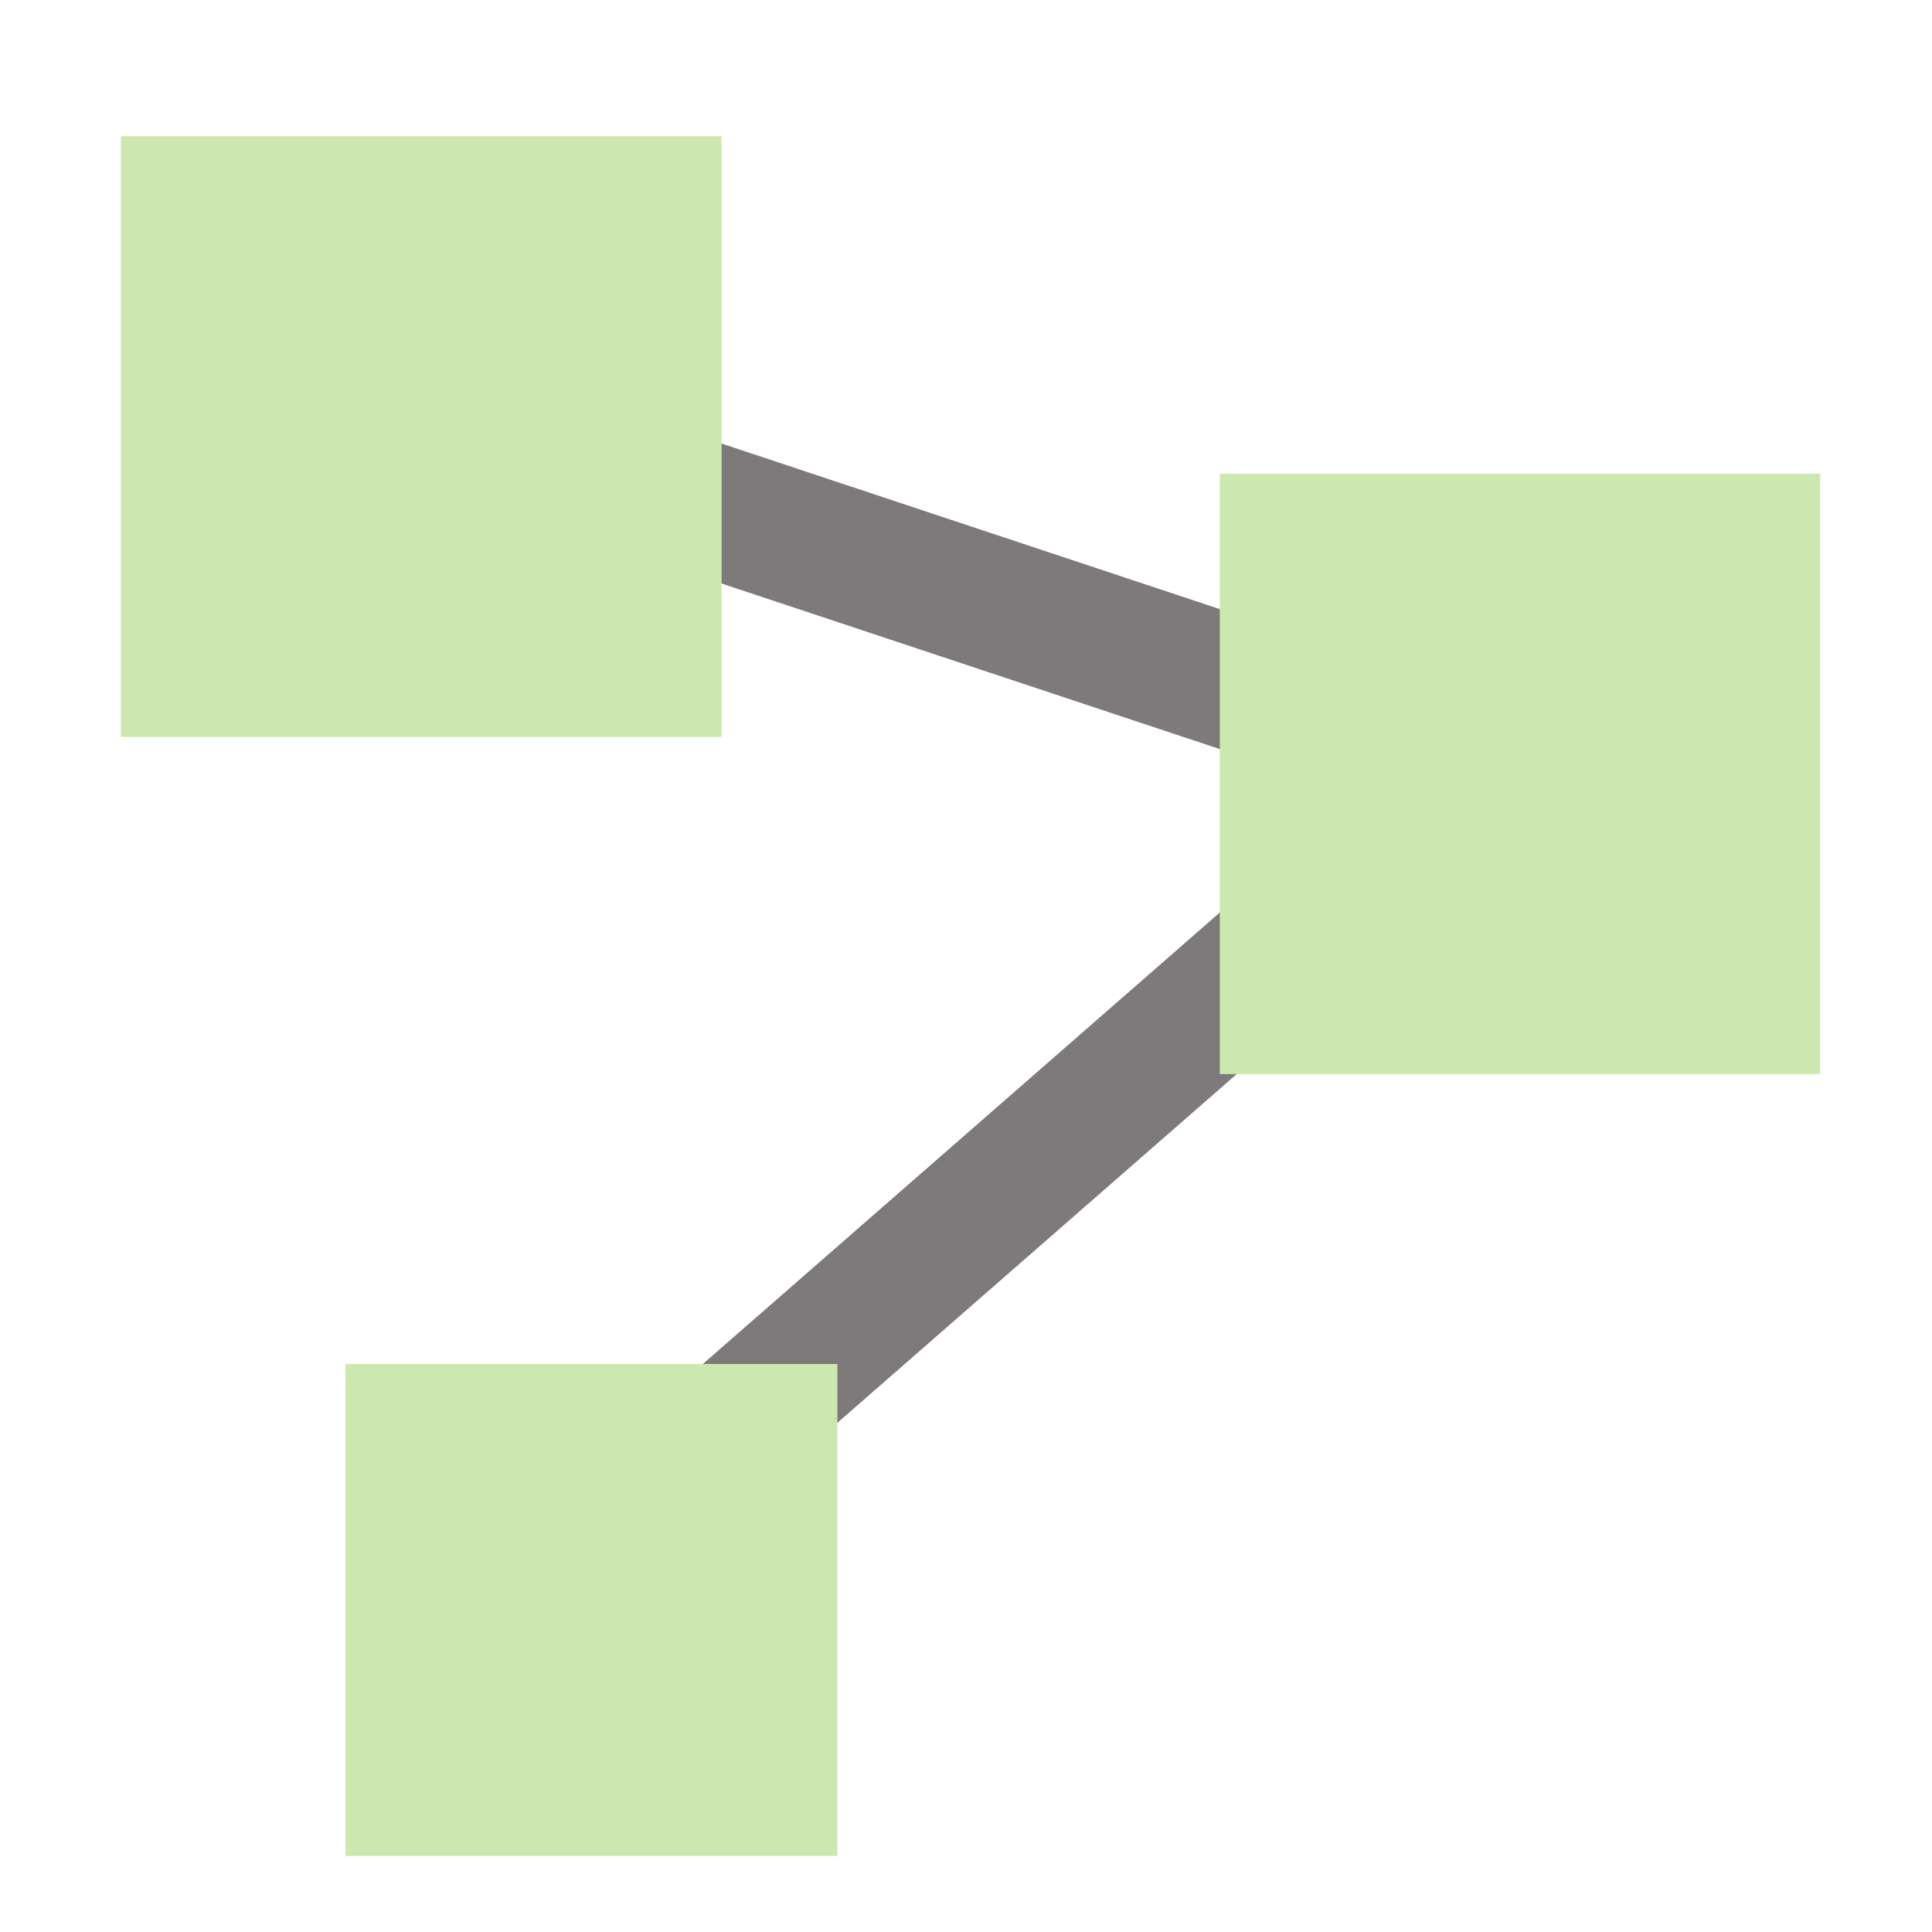
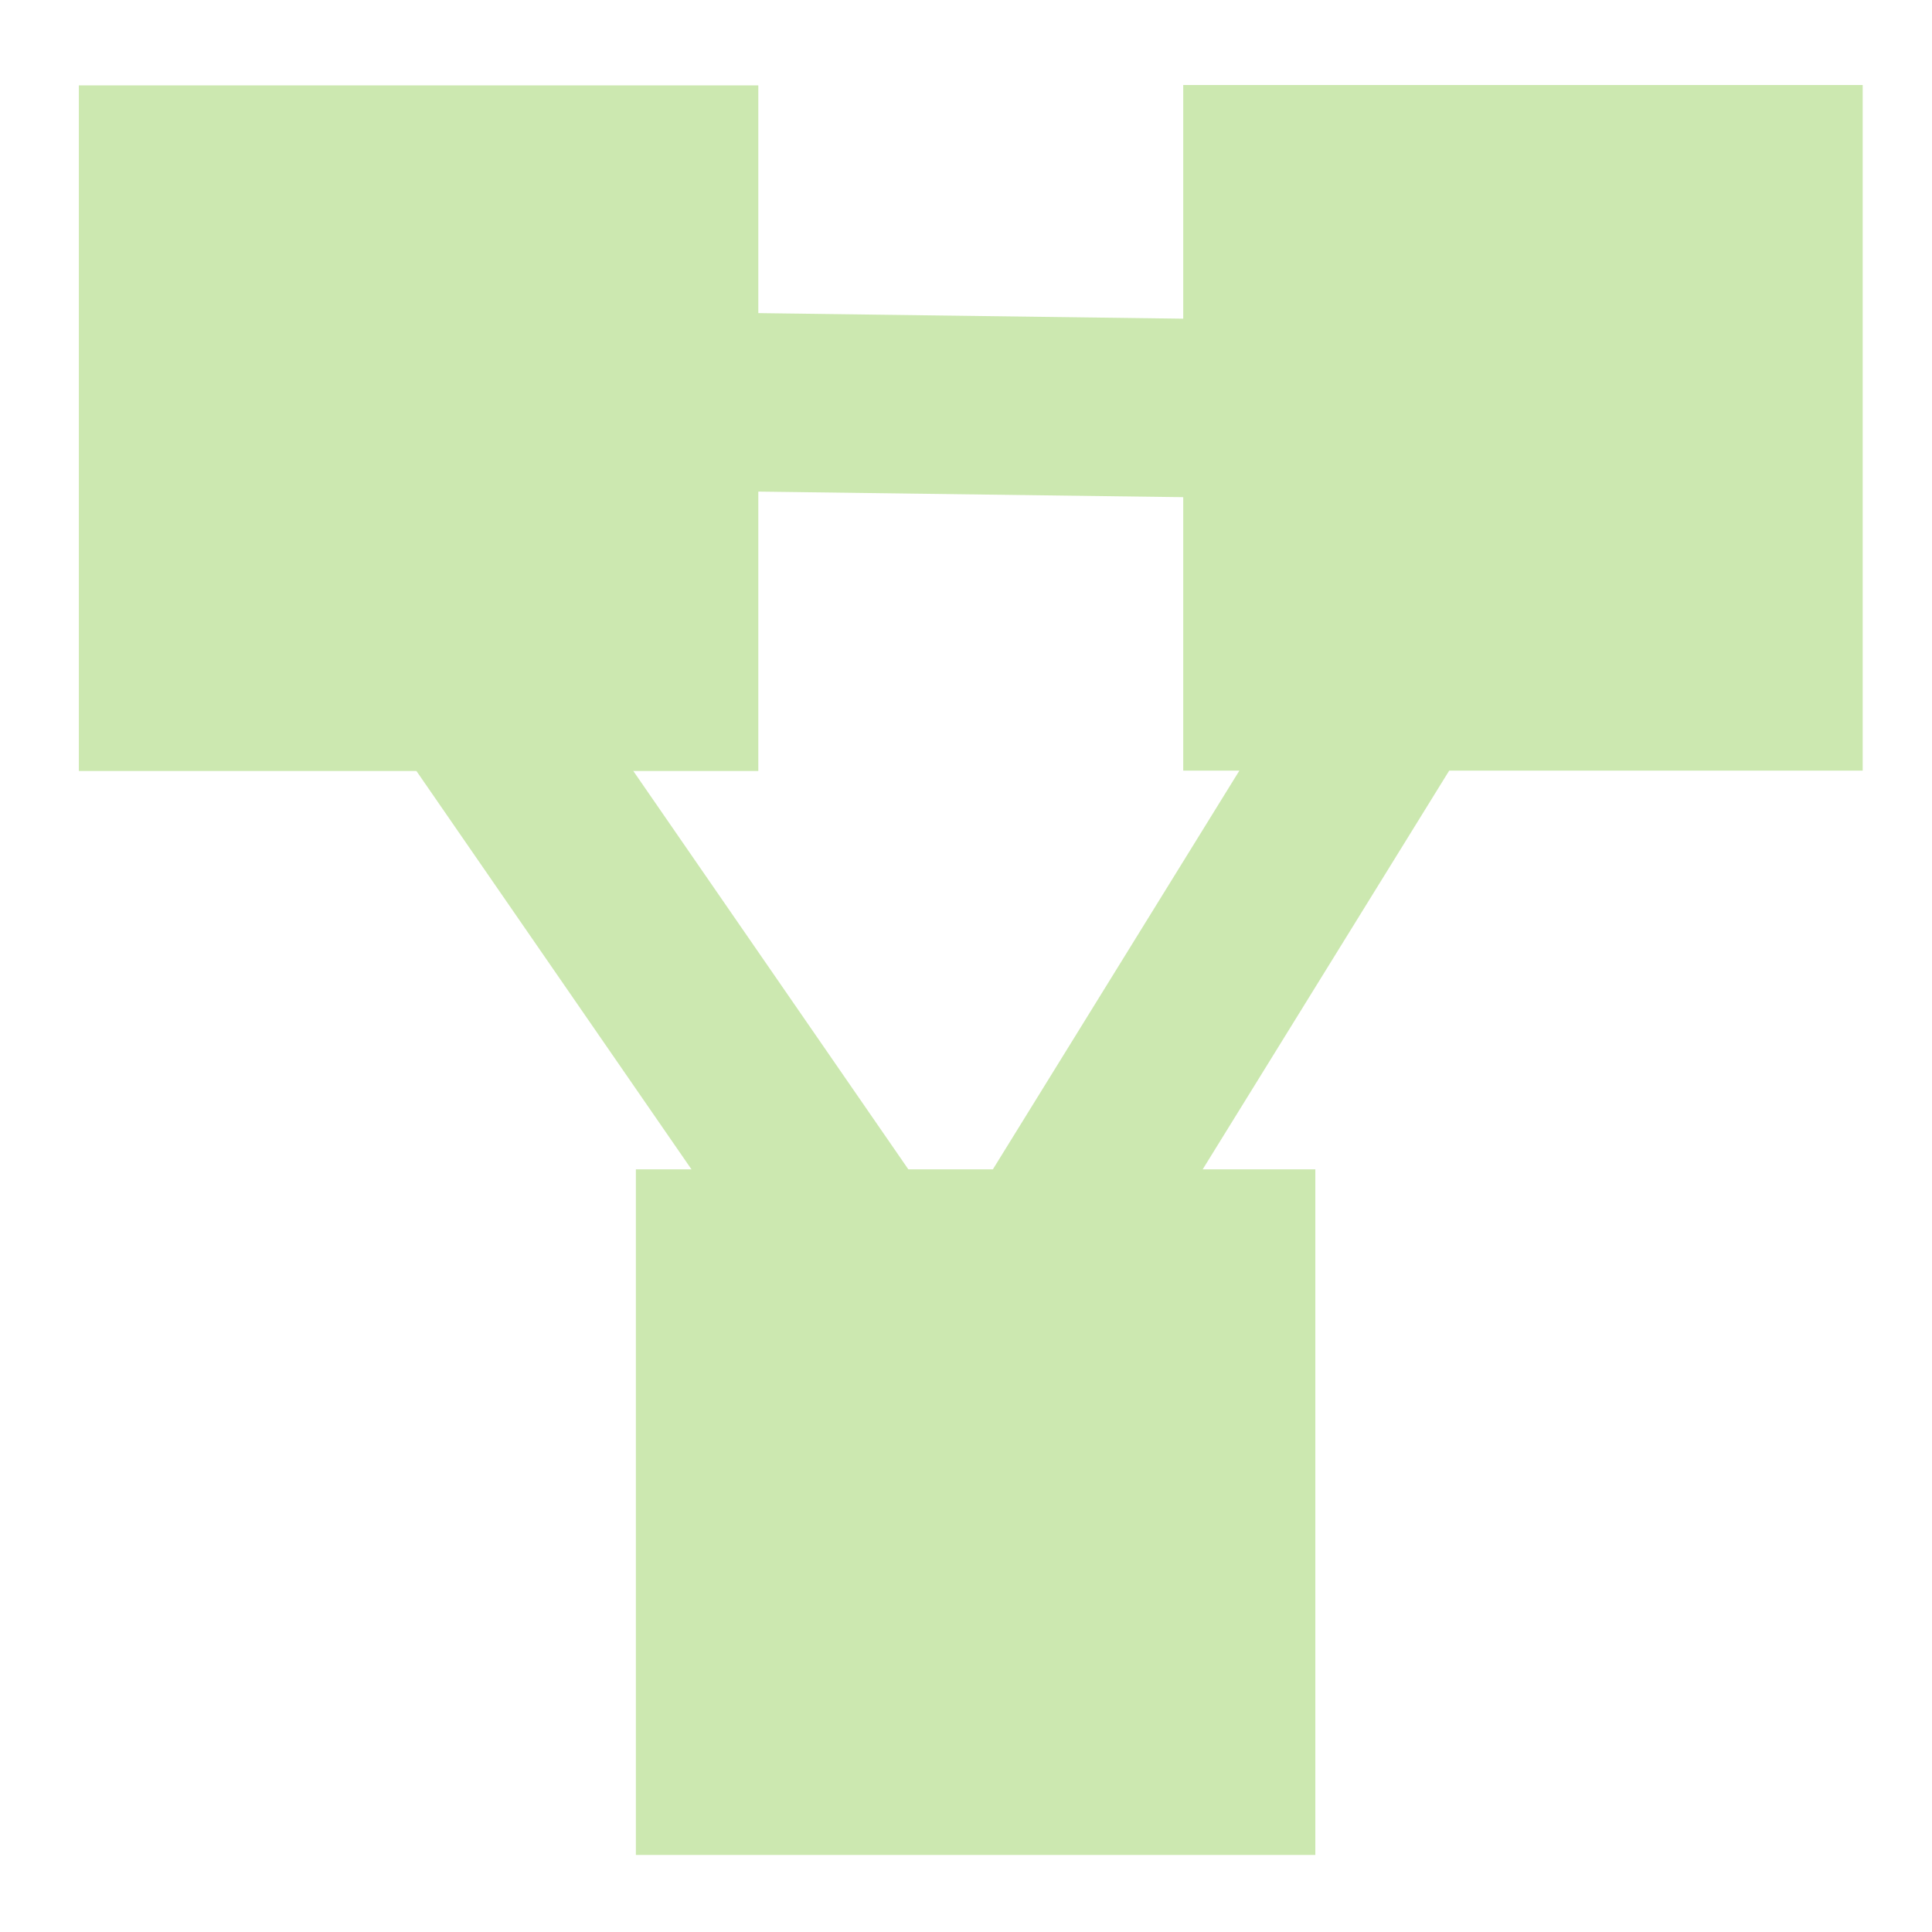
<svg xmlns="http://www.w3.org/2000/svg" width="16" height="16" viewBox="0 0 16 16" version="1.1" id="svg400">
  <defs id="defs397" />
  <g id="layer1">
-     <path style="fill:none;fill-opacity:1;stroke:#7e7a7c;stroke-width:1.1;stroke-dasharray:none;stroke-opacity:1;stroke-linejoin:round" d="M 3.34,3.377 12.311,6.358 5.167,12.597" id="path4664" />
-     <rect style="fill:#cce8b0;fill-opacity:1;stroke:none;stroke-width:0;stroke-dasharray:none;stroke-opacity:1" id="rect1498" width="4.975" height="4.975" x="1.001" y="1.128" />
-     <rect style="fill:#cce8b0;fill-opacity:1;stroke:none;stroke-width:0;stroke-dasharray:none;stroke-opacity:1" id="rect1498-5" width="4.972" height="4.972" x="10.102" y="3.923" />
-     <rect style="fill:#cce8b0;fill-opacity:1;stroke:none;stroke-width:0;stroke-dasharray:none;stroke-opacity:1" id="rect1498-5-3" width="4.074" height="4.074" x="2.861" y="11.296" />
+     <path style="fill:none;fill-opacity:1;stroke:#cce8b0;stroke-width:1.478;stroke-linejoin:round;stroke-dasharray:none;stroke-opacity:1" d="M 2.218,3.302 7.926,11.569 12.964,3.42 2.225,3.279" id="path4664" />
+     <rect style="fill:#cce8b0;fill-opacity:1;stroke:none;stroke-width:0;stroke-dasharray:none;stroke-opacity:1" id="rect1498" width="5.678" height="5.627" x="0.707" y="0.653" transform="matrix(0,1,1,0,0,0)" />
+     <rect style="fill:#cce8b0;fill-opacity:1;stroke:none;stroke-width:0;stroke-dasharray:none;stroke-opacity:1" id="rect1498-3" width="5.678" height="5.627" x="9.684" y="5.266" transform="matrix(0,1,1,0,0,0)" />
+     <rect style="fill:#cce8b0;fill-opacity:1;stroke:none;stroke-width:0;stroke-dasharray:none;stroke-opacity:1" id="rect1498-6" width="5.678" height="5.627" x="0.704" y="9.799" transform="matrix(0,1,1,0,0,0)" />
  </g>
</svg>
